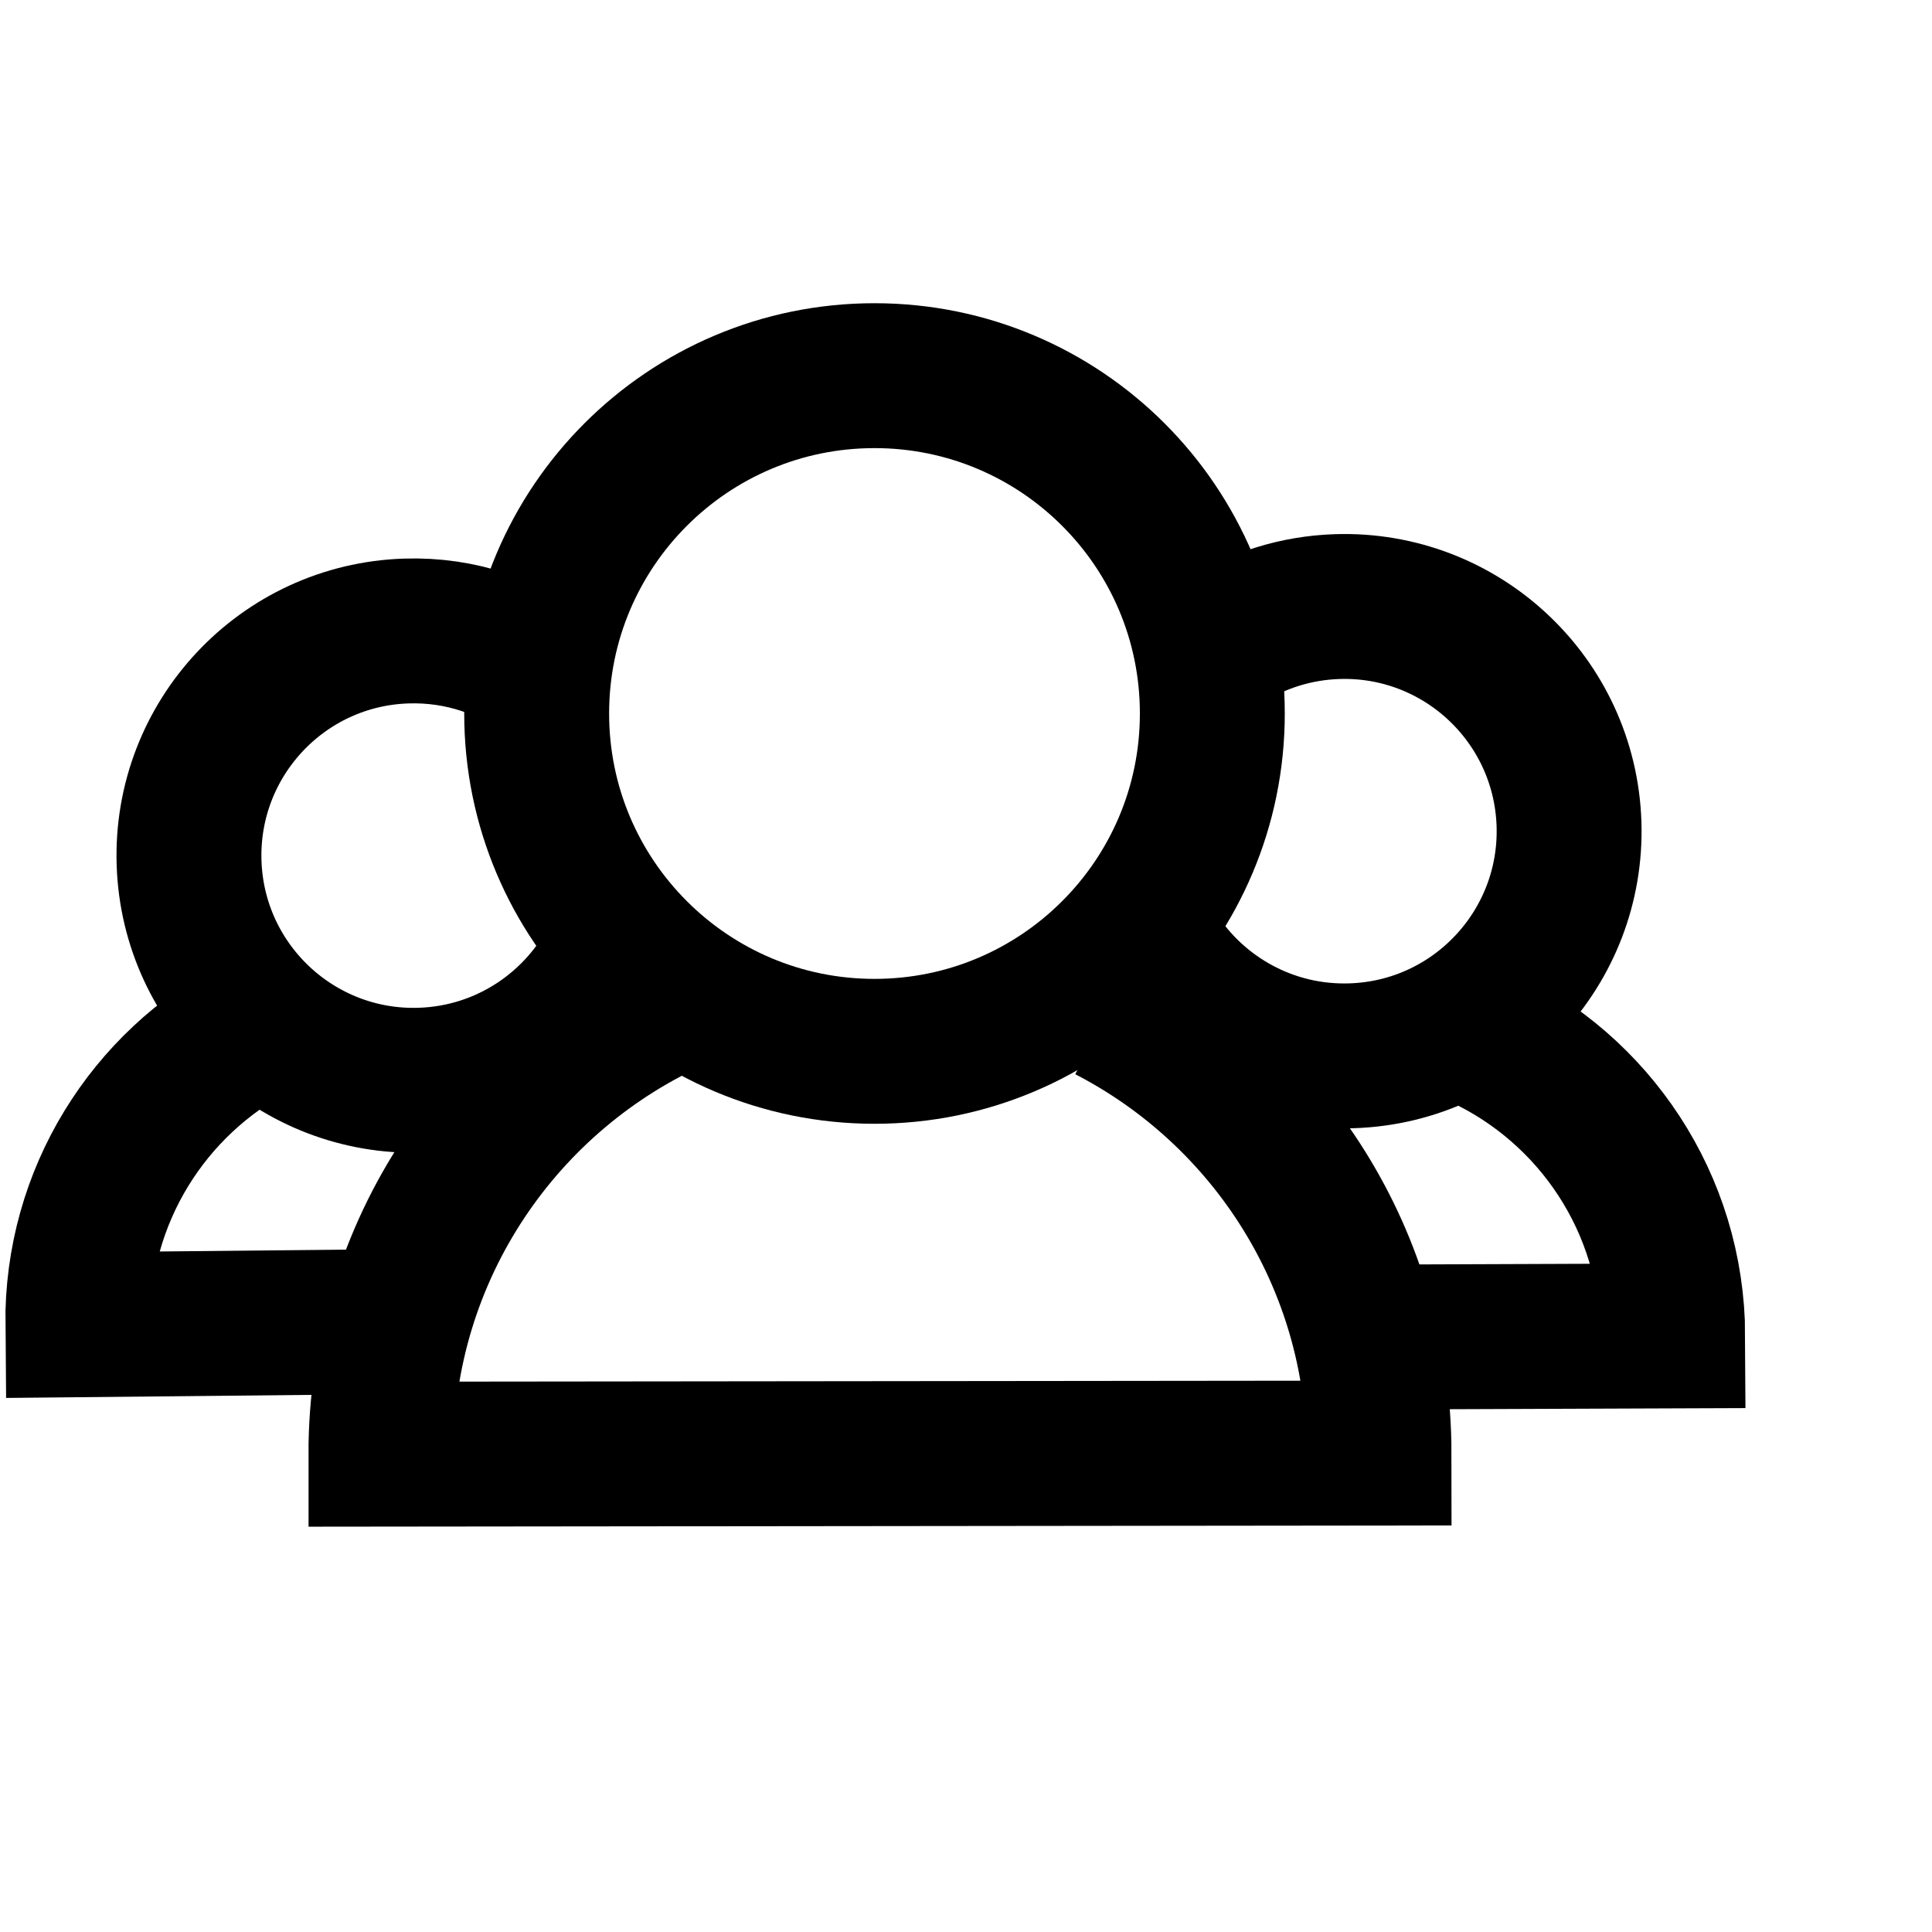
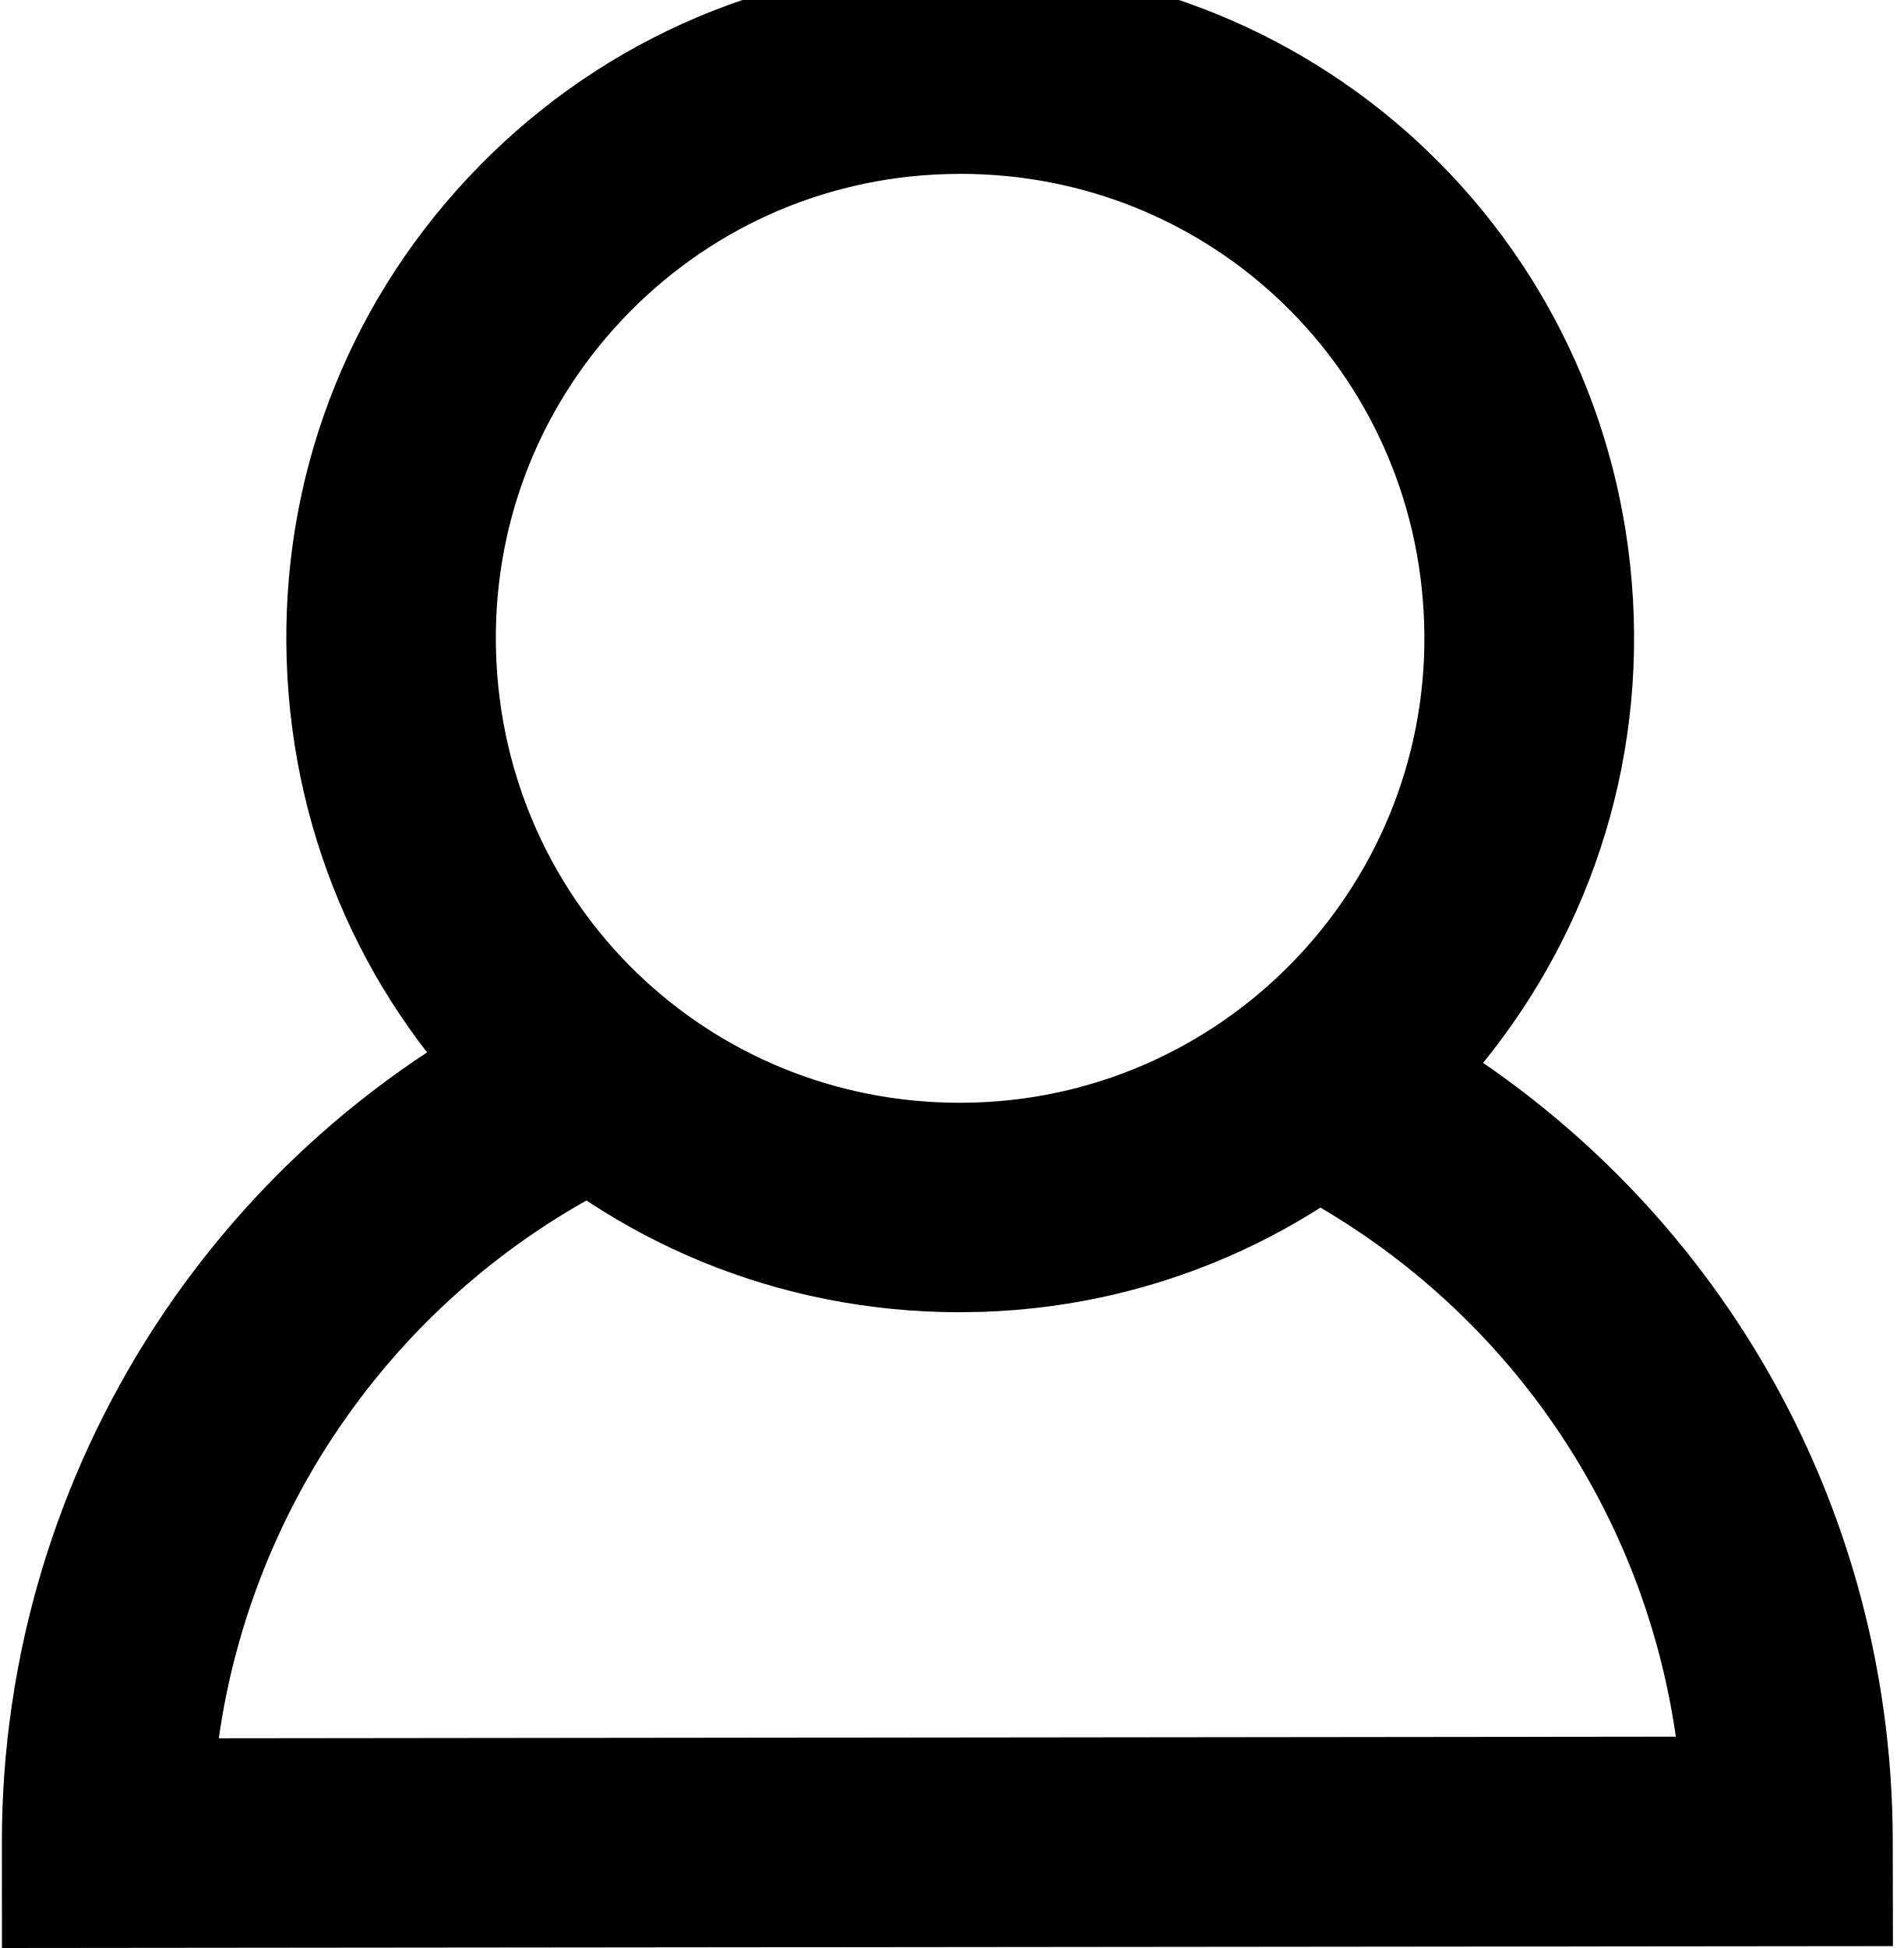
- <svg xmlns="http://www.w3.org/2000/svg" width="36px" height="36px" viewBox="0 0 36 36" version="1.1">
-   <defs />
-   <g id="Page-1" stroke="none" stroke-width="1" fill="none" fill-rule="evenodd">
-     <g id="Artboard-1" stroke-width="2.7" stroke="#000000">
-       <g id="styleguide-lisa-06" transform="translate(1, 7)">
-         <g id="Group">
-           <path d="M26.596,12.308 C28.7,13.288 30.16,15.418 30.169,17.893 L24.554,17.914" id="Shape" />
-           <path d="M3.772,12.138 C1.777,13.181 0.426,15.279 0.45,17.685 L6.34,17.626" id="Shape" />
-           <path d="M20.536,10.765 C21.308,11.955 22.667,12.723 24.188,12.673 C26.499,12.598 28.311,10.662 28.236,8.352 C28.16,6.04 26.225,4.228 23.915,4.303 C23.147,4.328 22.435,4.559 21.828,4.939" id="Shape" />
-           <path d="M9.27,5.631 C8.525,5.055 7.585,4.725 6.571,4.758 C4.26,4.832 2.448,6.768 2.523,9.079 C2.599,11.391 4.533,13.203 6.845,13.128 C8.441,13.075 9.8,12.135 10.463,10.797" id="Shape" />
-           <path d="M11.655,11.572 C8.379,13.012 6.094,16.289 6.098,20.096 L24.696,20.076 C24.693,16.478 22.646,13.36 19.655,11.817" id="Shape" />
-           <circle id="Oval" cx="15.295" cy="6.295" r="6.295" />
-         </g>
-       </g>
+ <svg xmlns="http://www.w3.org/2000/svg" version="1.1" id="Layer_1" x="0px" y="0px" width="21.333px" height="21.828px" viewBox="0 0 21.333 21.828" enable-background="new 0 0 21.333 21.828" xml:space="preserve">
+   <g>
+     <g>
+       <path d="M0.022,21.828l-0.001-1.174c-0.005-4.207,2.481-8.021,6.332-9.714l0.946,2.149c-2.635,1.159-4.449,3.593-4.847,6.389    l16.33-0.018c-0.376-2.62-1.985-4.912-4.389-6.152l1.077-2.087c3.539,1.828,5.74,5.432,5.743,9.413l0.002,1.173L0.022,21.828z" />
+     </g>
+     <g>
+       <path d="M10.757,14.704c-4.098,0-7.411-3.209-7.544-7.306c-0.066-2.016,0.656-3.938,2.036-5.41    c1.379-1.472,3.249-2.319,5.265-2.385l0.25-0.004c4.097,0,7.411,3.209,7.546,7.305c0.135,4.164-3.141,7.661-7.304,7.796    L10.757,14.704z M10.764,1.948L10.59,1.951C9.201,1.996,7.913,2.58,6.962,3.594C6.013,4.608,5.514,5.932,5.56,7.322    c0.091,2.823,2.375,5.035,5.197,5.035l0.173-0.003c2.868-0.093,5.125-2.503,5.031-5.372C15.87,4.16,13.587,1.948,10.764,1.948z" />
    </g>
  </g>
</svg>
